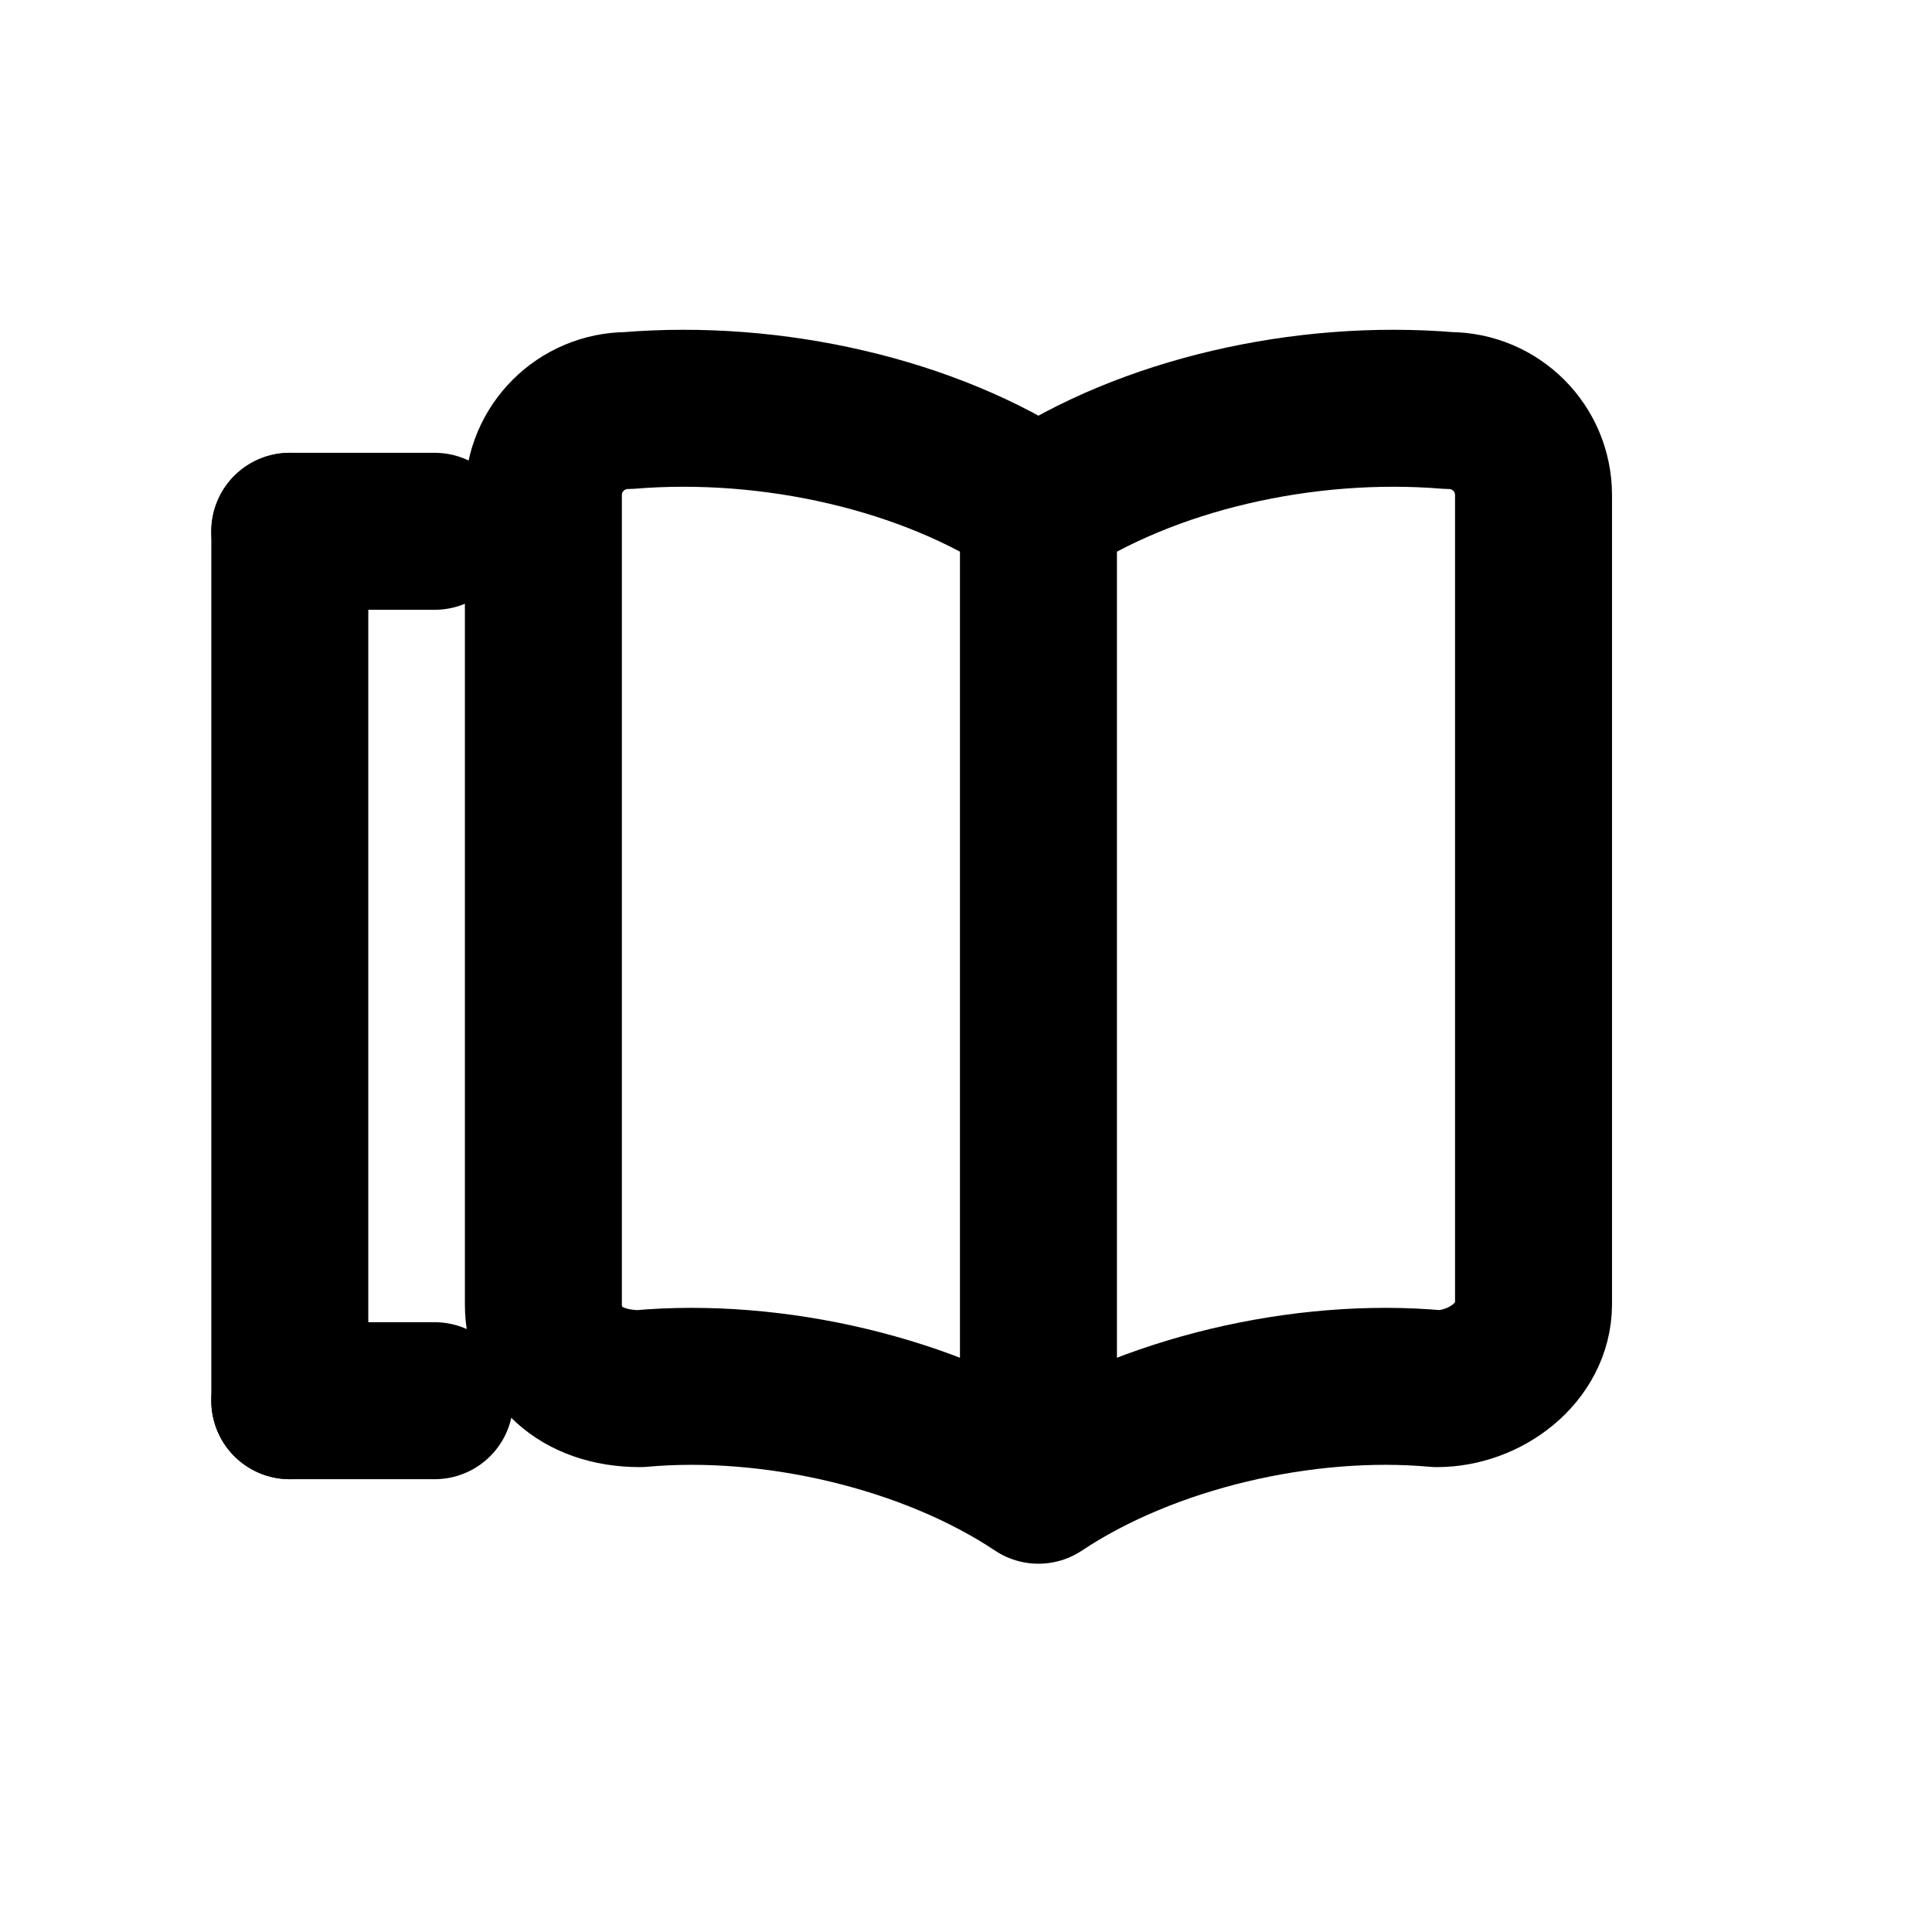
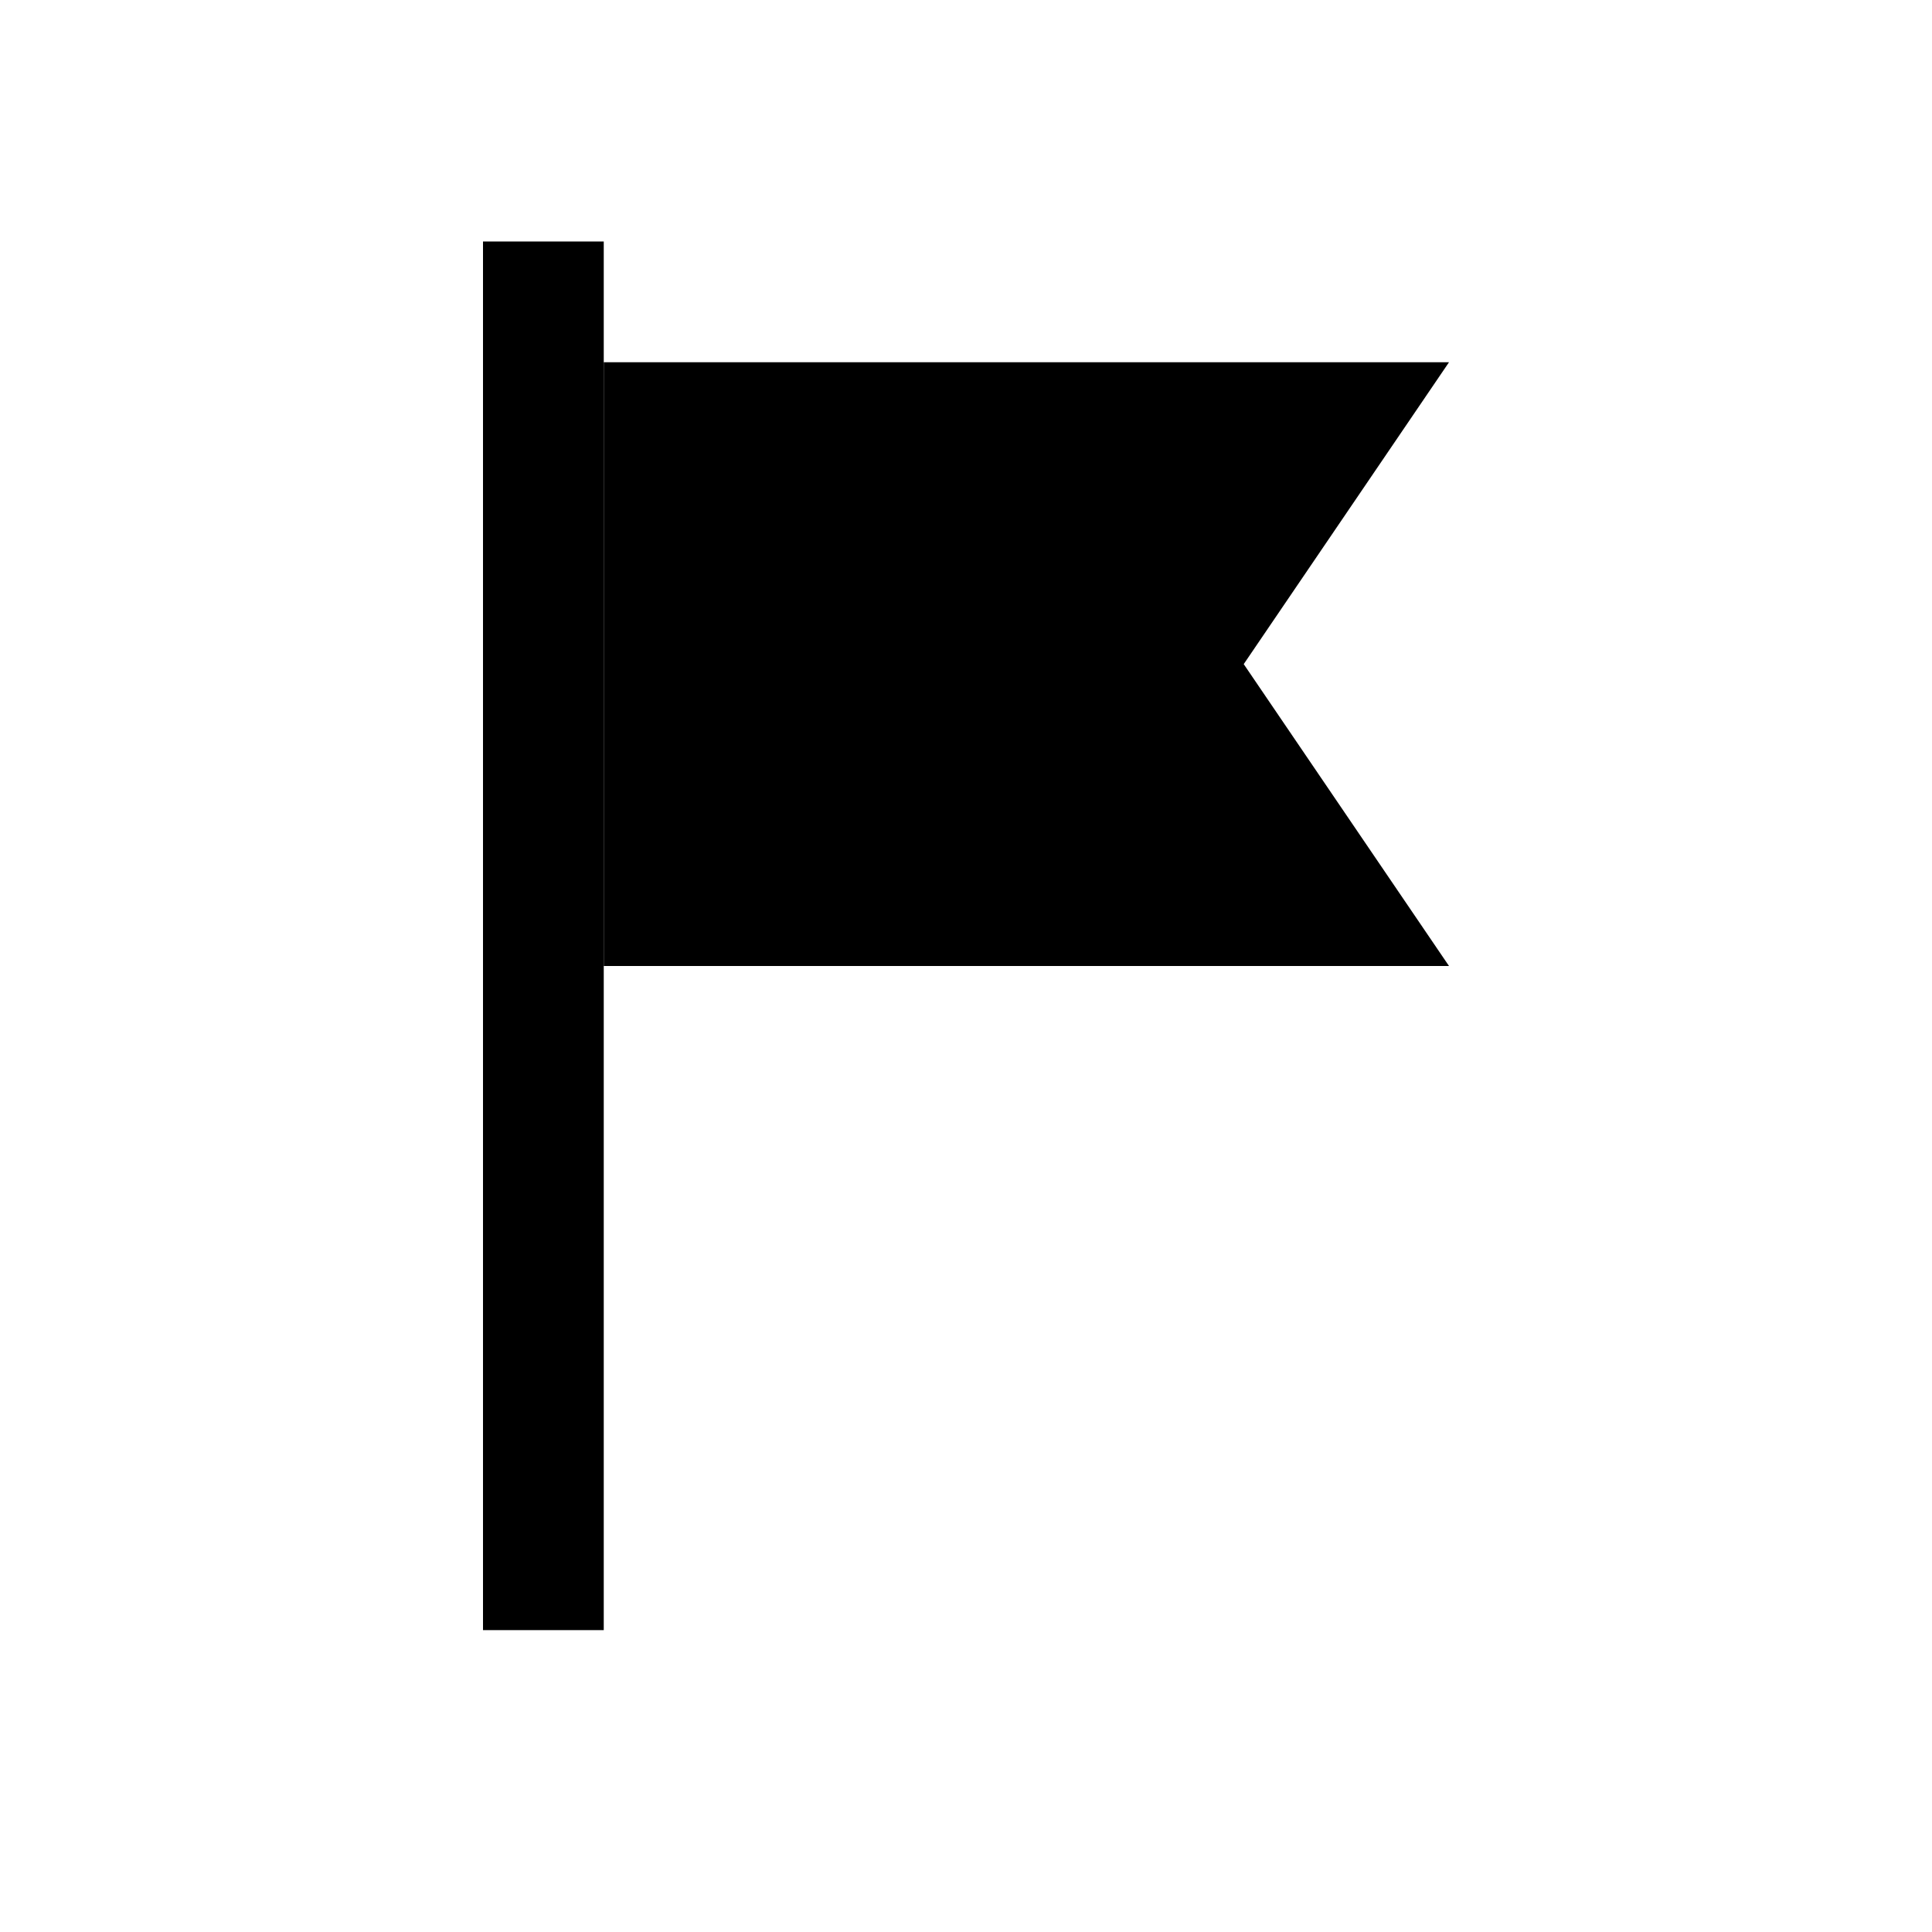
- <svg xmlns="http://www.w3.org/2000/svg" width="16" height="16" viewBox="0 0 16 16" fill="none" stroke="currentColor" stroke-width="1.3" stroke-linecap="round" stroke-linejoin="round">
-   <path d="M8.6 4.2C7.7 3.6 6.4 3.3 5.2 3.4a.7.7 0 0 0-.7.7v6.7c0 .4.3.7.8.7 1.1-.1 2.4.2 3.3.8.9-.6 2.2-.9 3.3-.8.4 0 .8-.3.8-.7V4.1a.7.7 0 0 0-.7-.7c-1.2-.1-2.5.2-3.4.8z" />
-   <path d="M8.6 4.2v8" />
-   <path d="M2.4 4.4v7.2" />
-   <path d="M2.4 4.4h1.2" />
-   <path d="M2.4 11.6h1.2" />
+ <svg xmlns="http://www.w3.org/2000/svg" width="16" height="16" viewBox="0 0 16 16" fill="none" stroke="currentColor" stroke-width="1" stroke-linecap="butt" stroke-linejoin="miter">
+   <path d="M4.5 2V13.5" />
+   <path d="M5 3H12L10.3 5.5 12 8H5Z" fill="currentColor" stroke="none" />
</svg>
